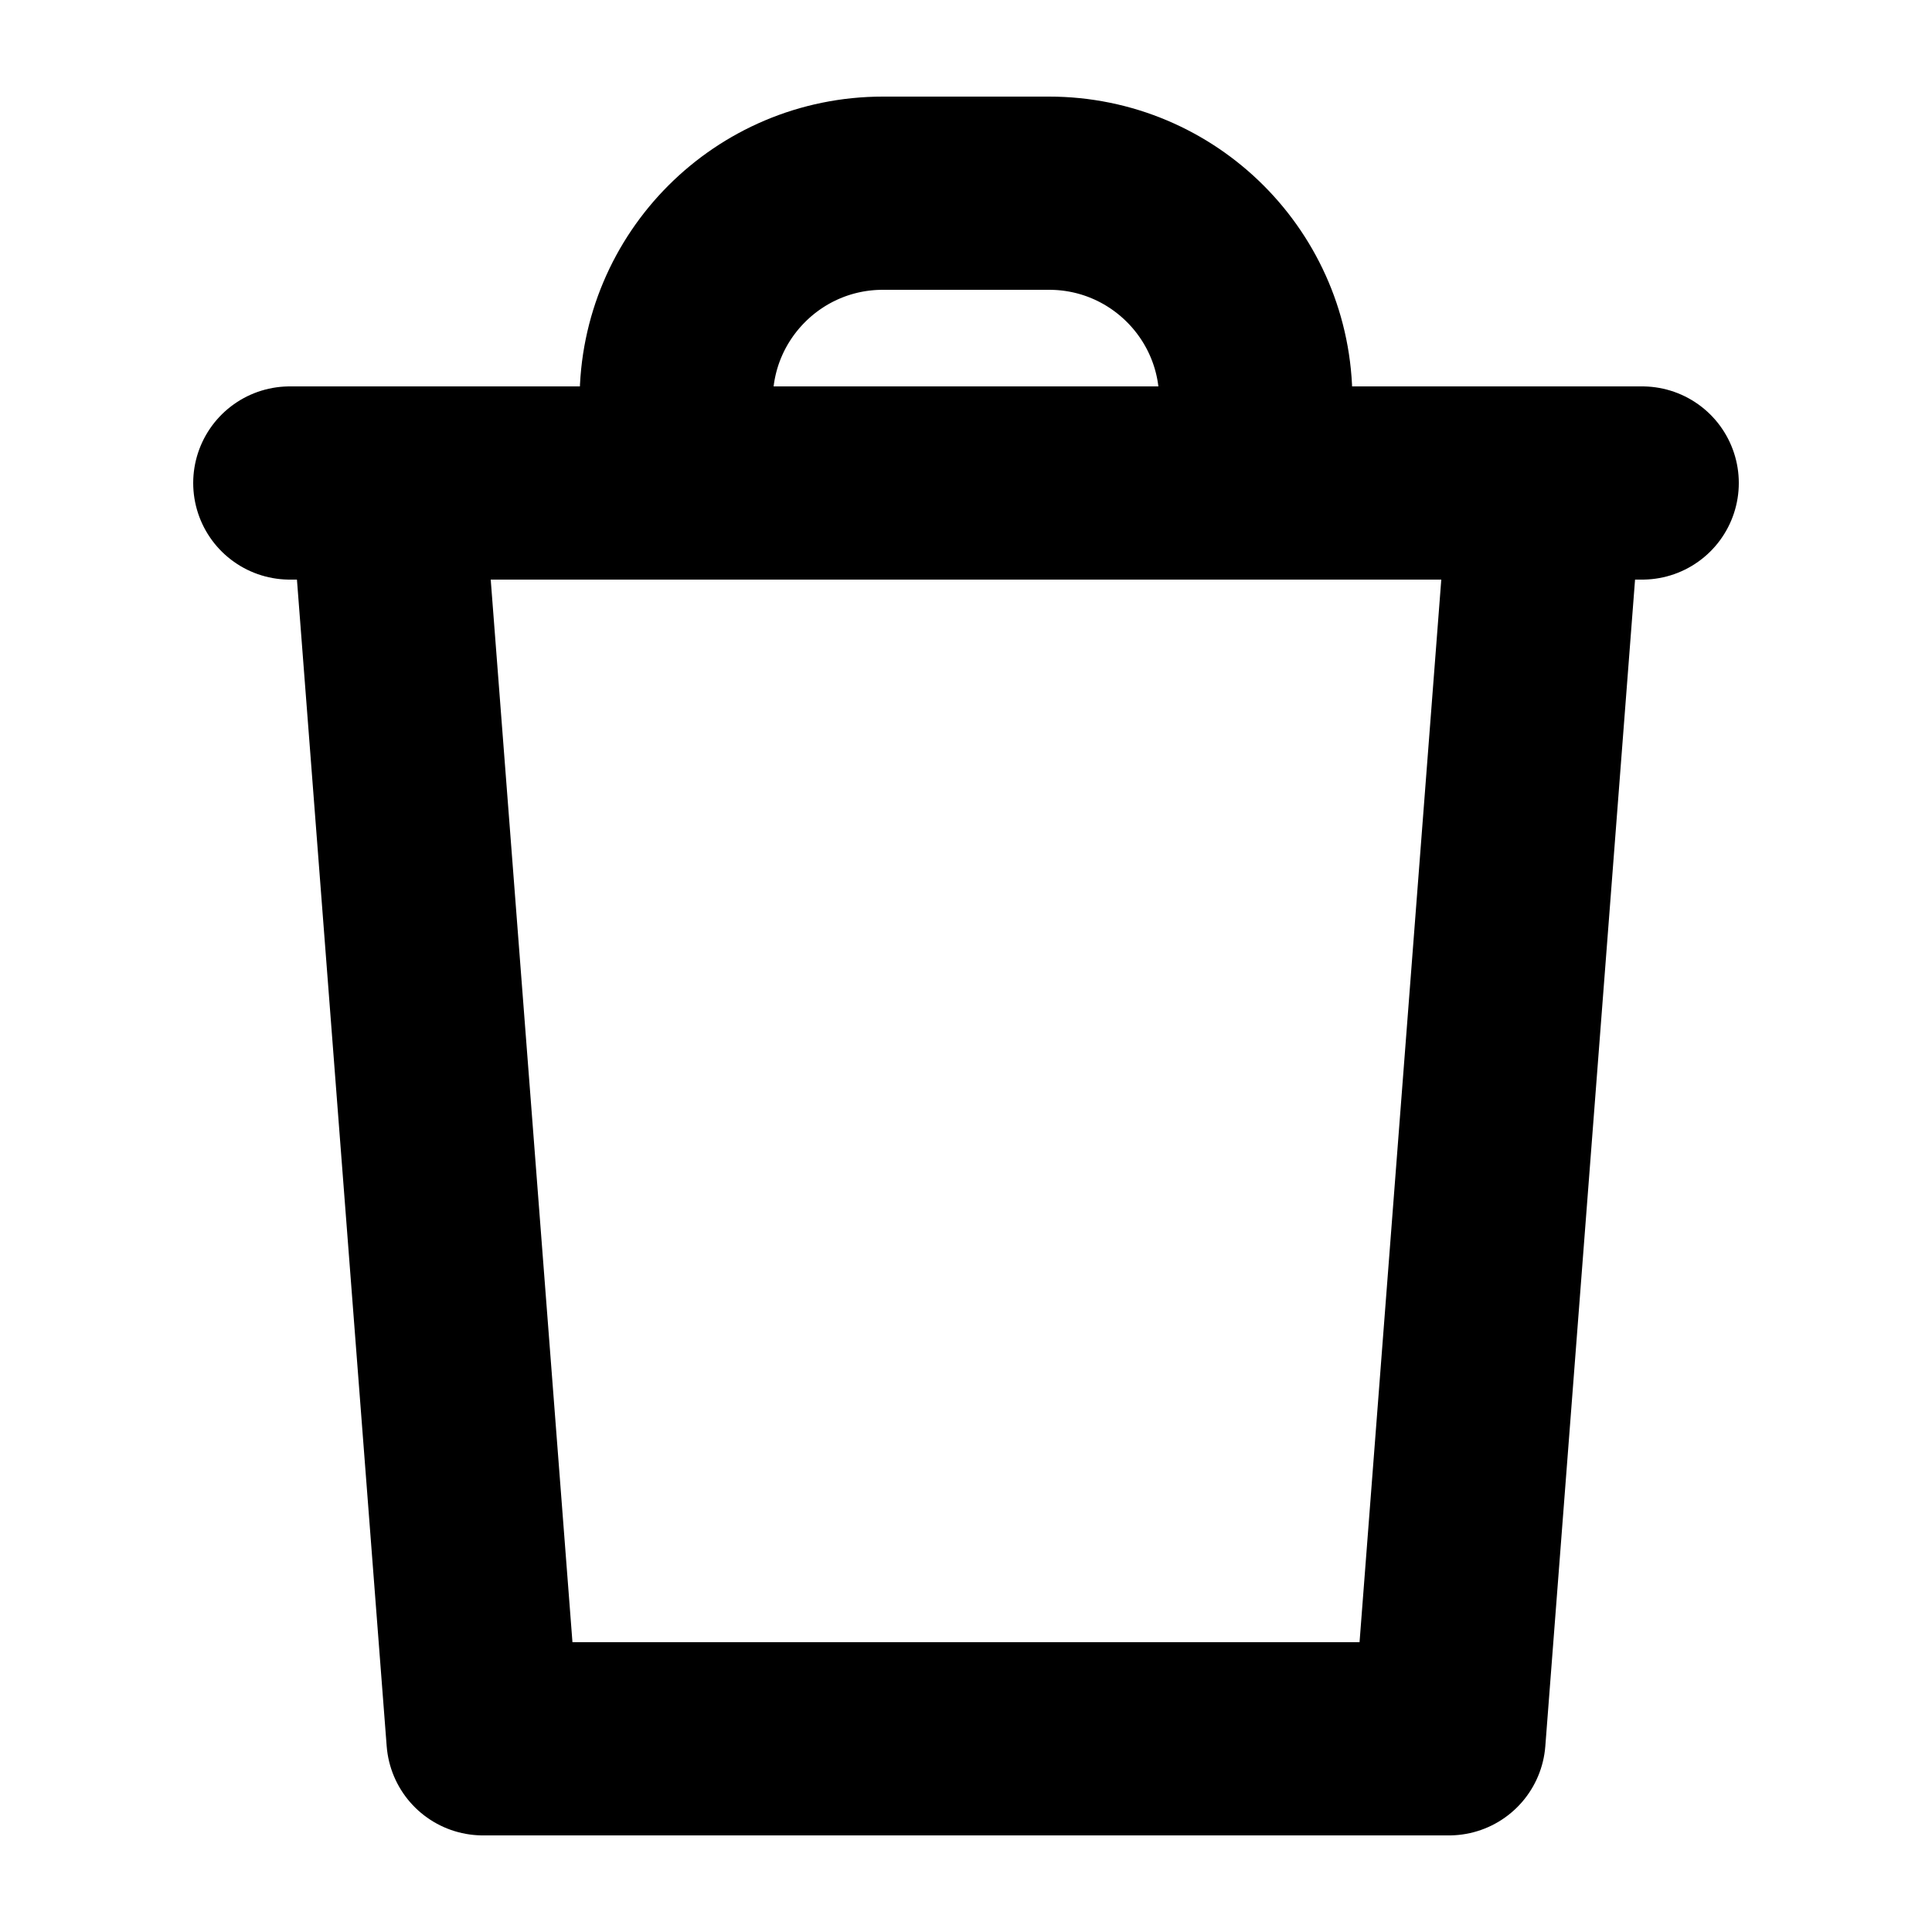
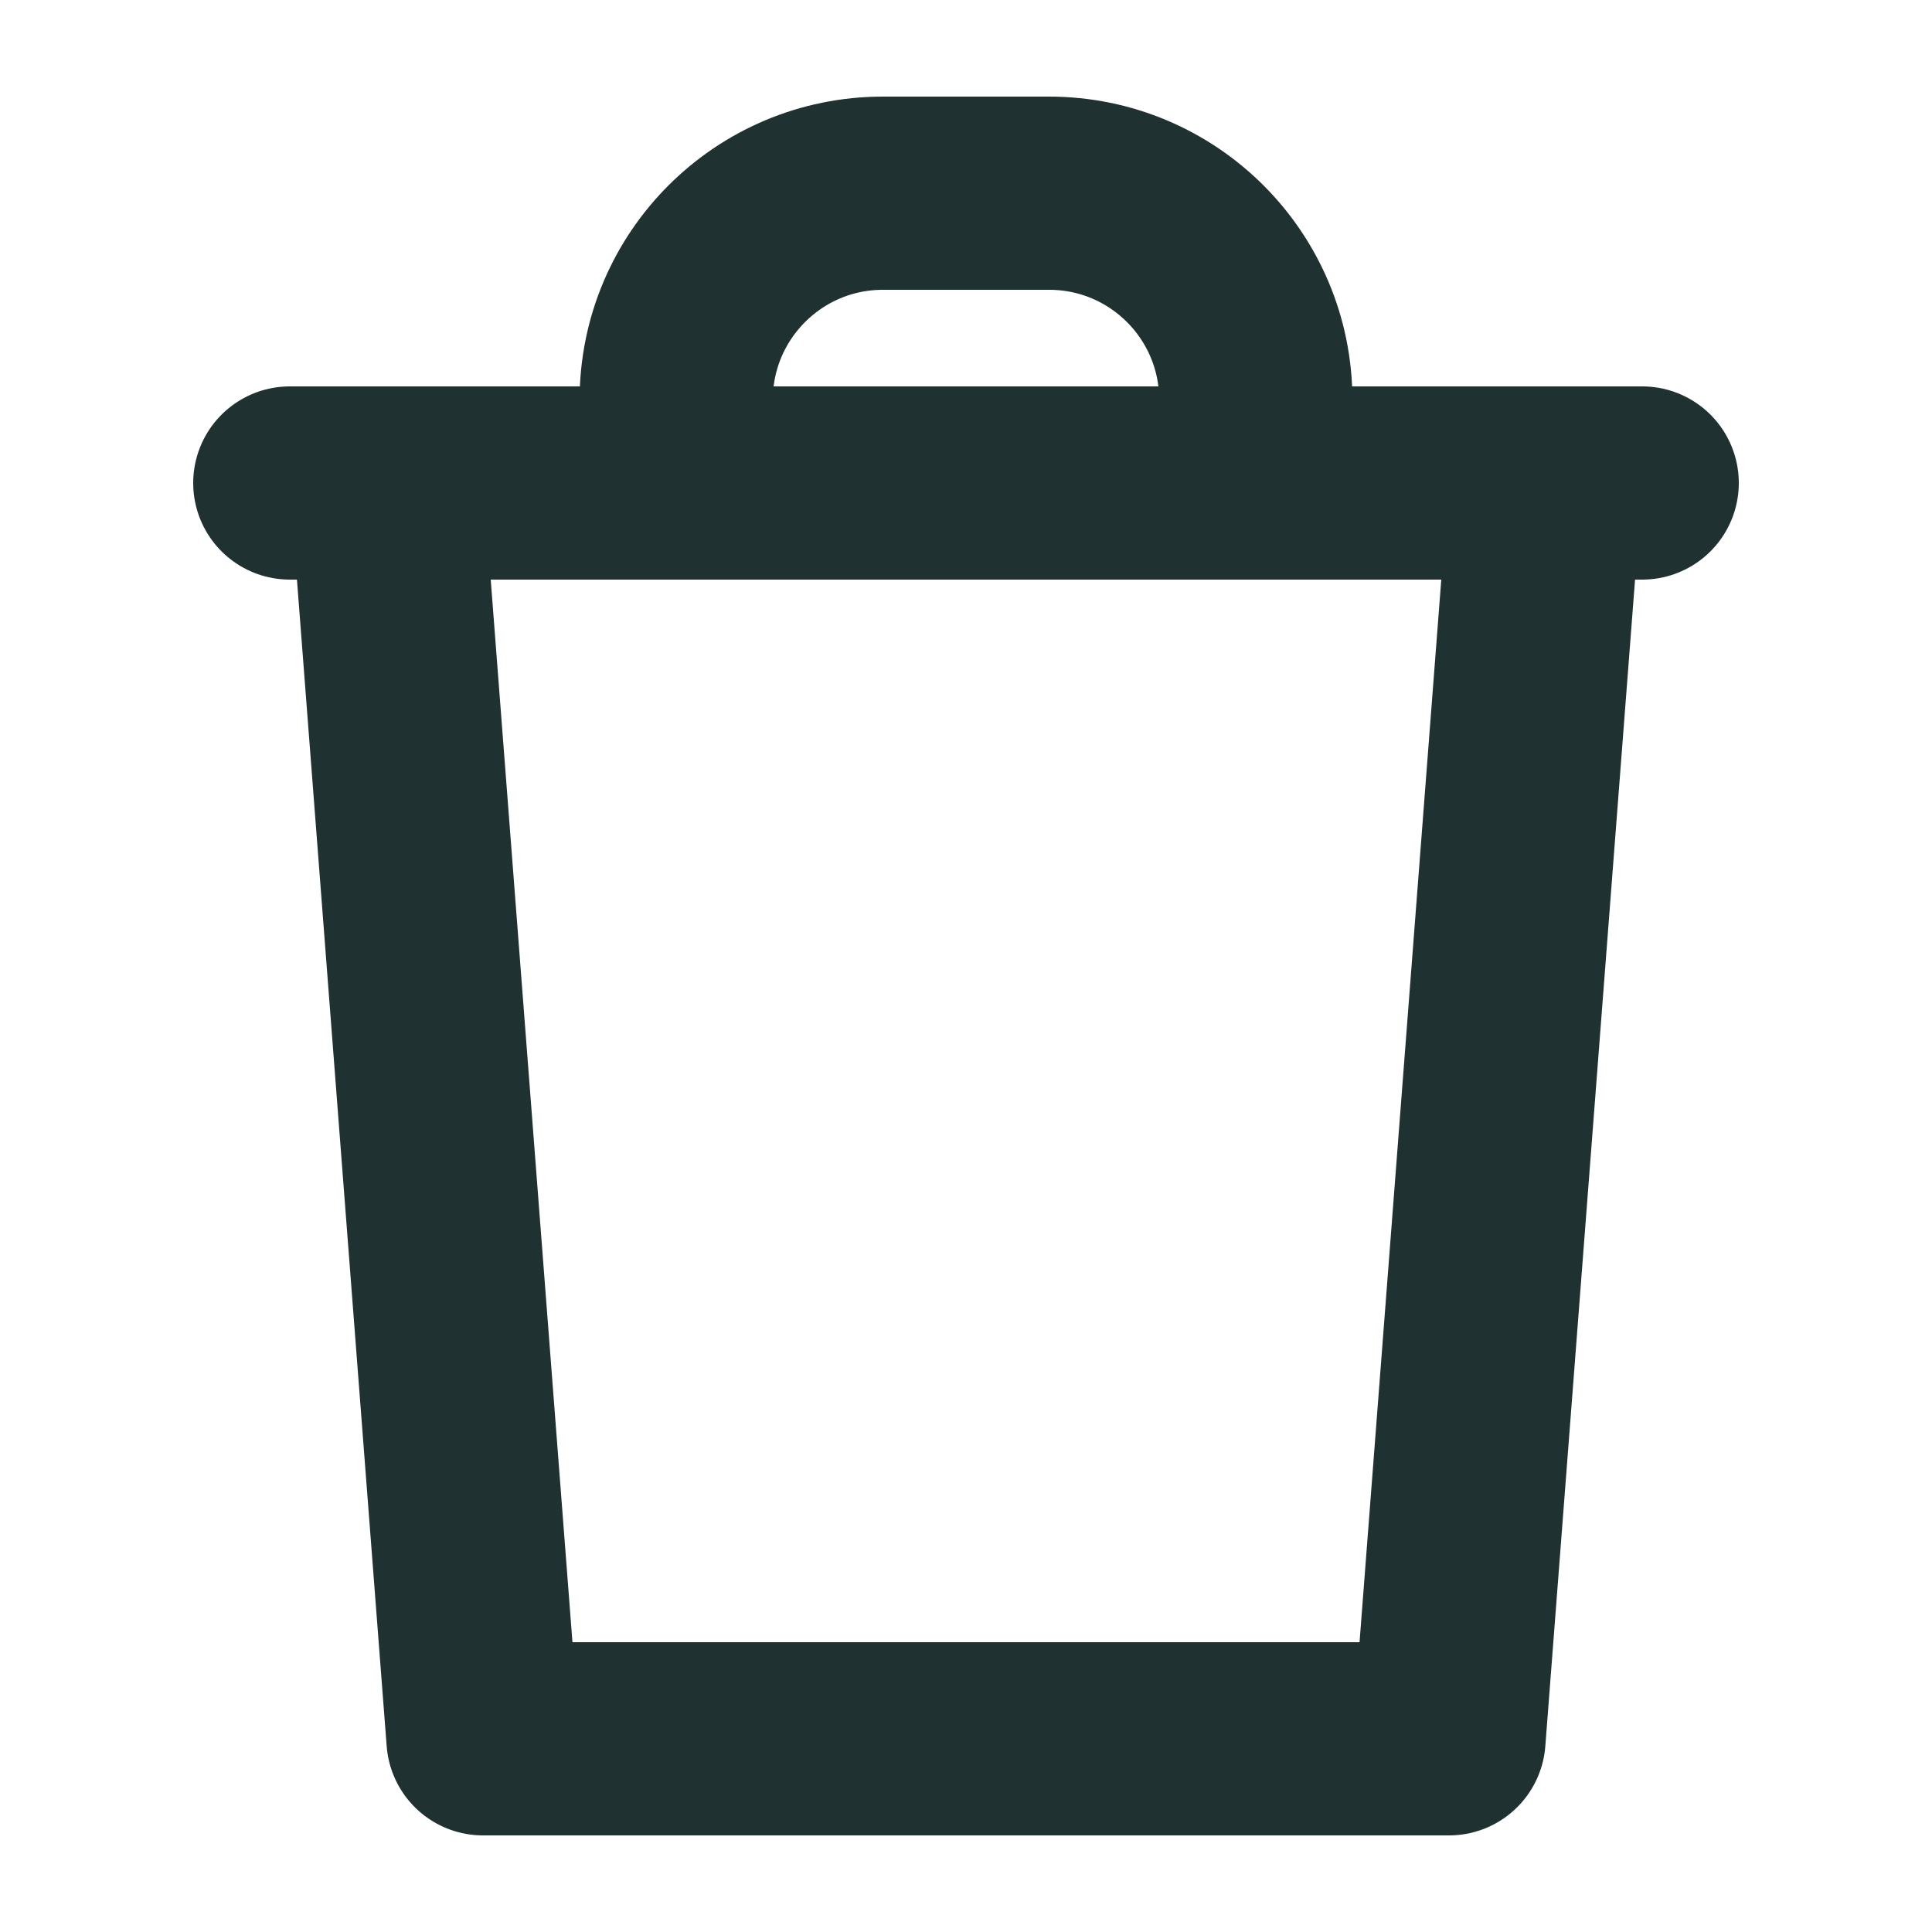
- <svg xmlns="http://www.w3.org/2000/svg" id="Designs" viewBox="0 0 20 20">
-   <defs>
-     <style>.cls-1 {
- 		fill: none;
- 		stroke: currentColor;
- 		stroke-linecap: round;
- 		stroke-linejoin: round;
- 		stroke-width: 2px;
- 	}
- </style>
-   </defs>
-   <polygon class="cls-1" points="15 18 5 18 4 5 16 5 15 18" />
-   <line class="cls-1" x1="3" y1="5" x2="17" y2="5" />
-   <path class="cls-1" d="M13,5V4.14A2.14,2.14,0,0,0,10.86,2H9.14A2.14,2.14,0,0,0,7,4.14V5" />
+ <svg xmlns="http://www.w3.org/2000/svg" viewBox="0 0 20 20">
+   <g fill="none" stroke="#203131" stroke-linecap="round" stroke-linejoin="round" class="stroke" stroke-width="2">
+     <path d="m15 18h-10l-1-13h12z" />
+     <path d="m3 5h14" />
+     <path d="m13 5v-.86a2.14 2.14 0 0 0 -2.14-2.14h-1.72a2.14 2.14 0 0 0 -2.14 2.14v.86" />
+   </g>
</svg>
